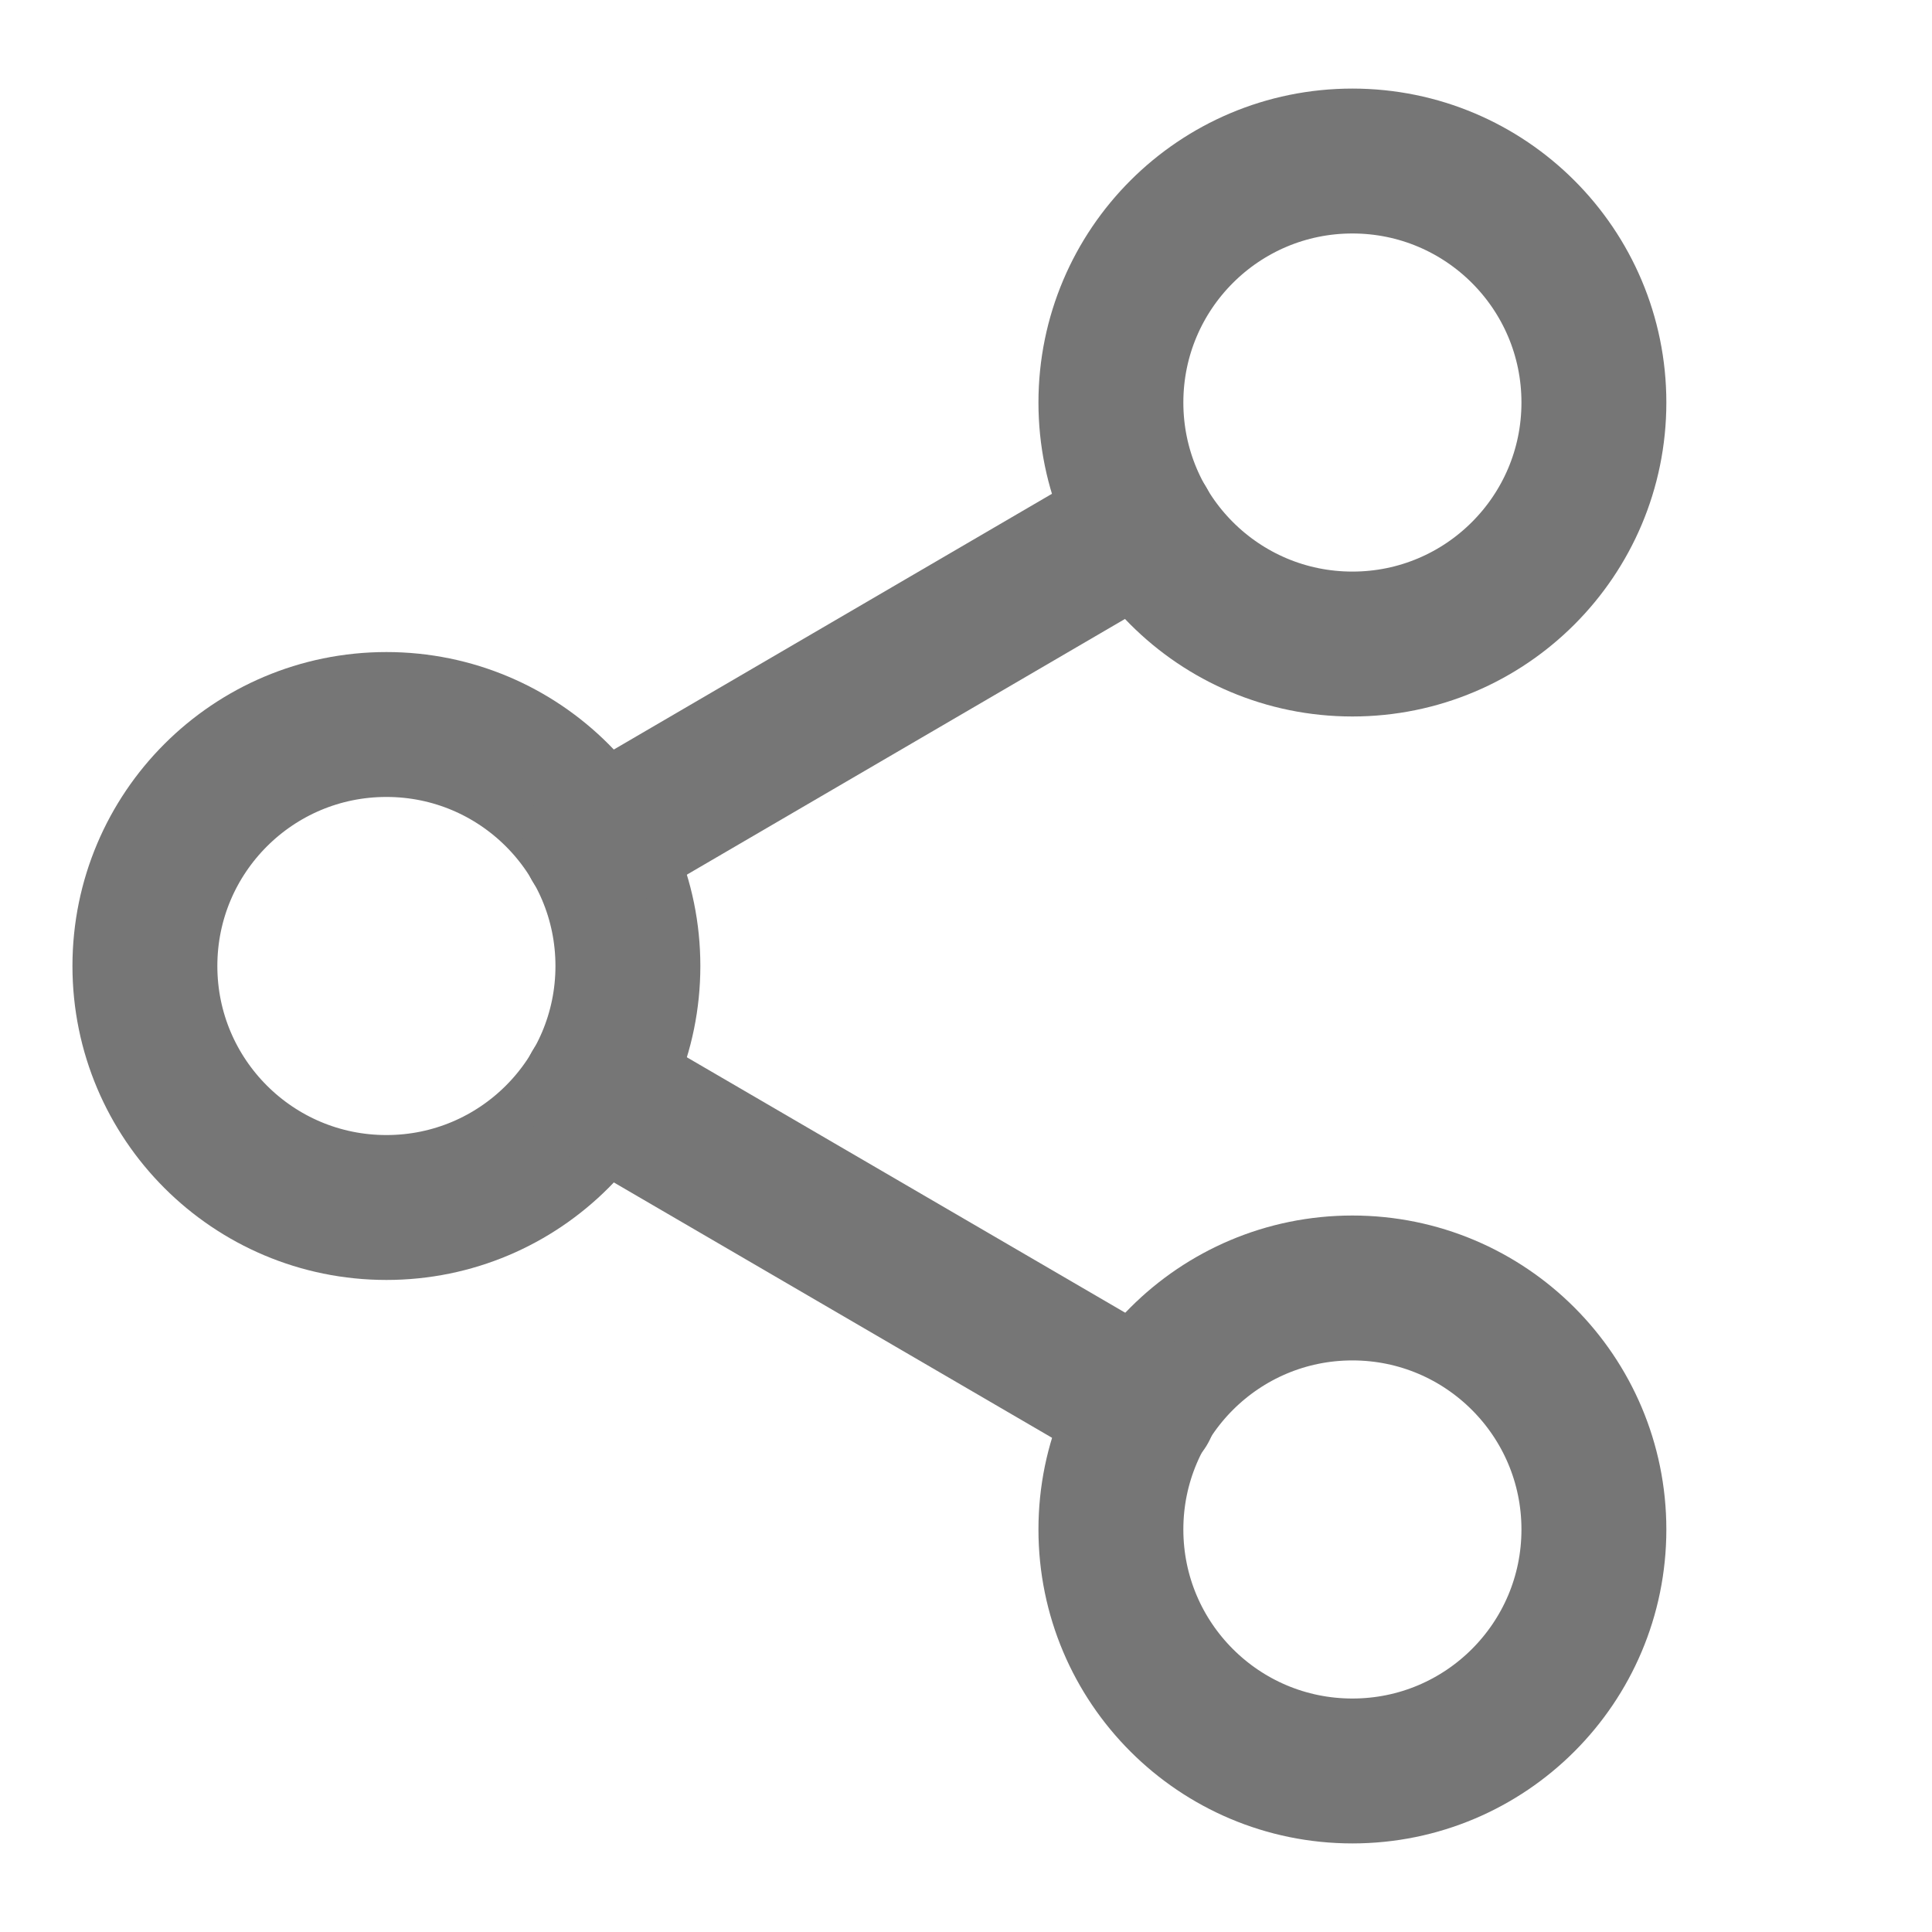
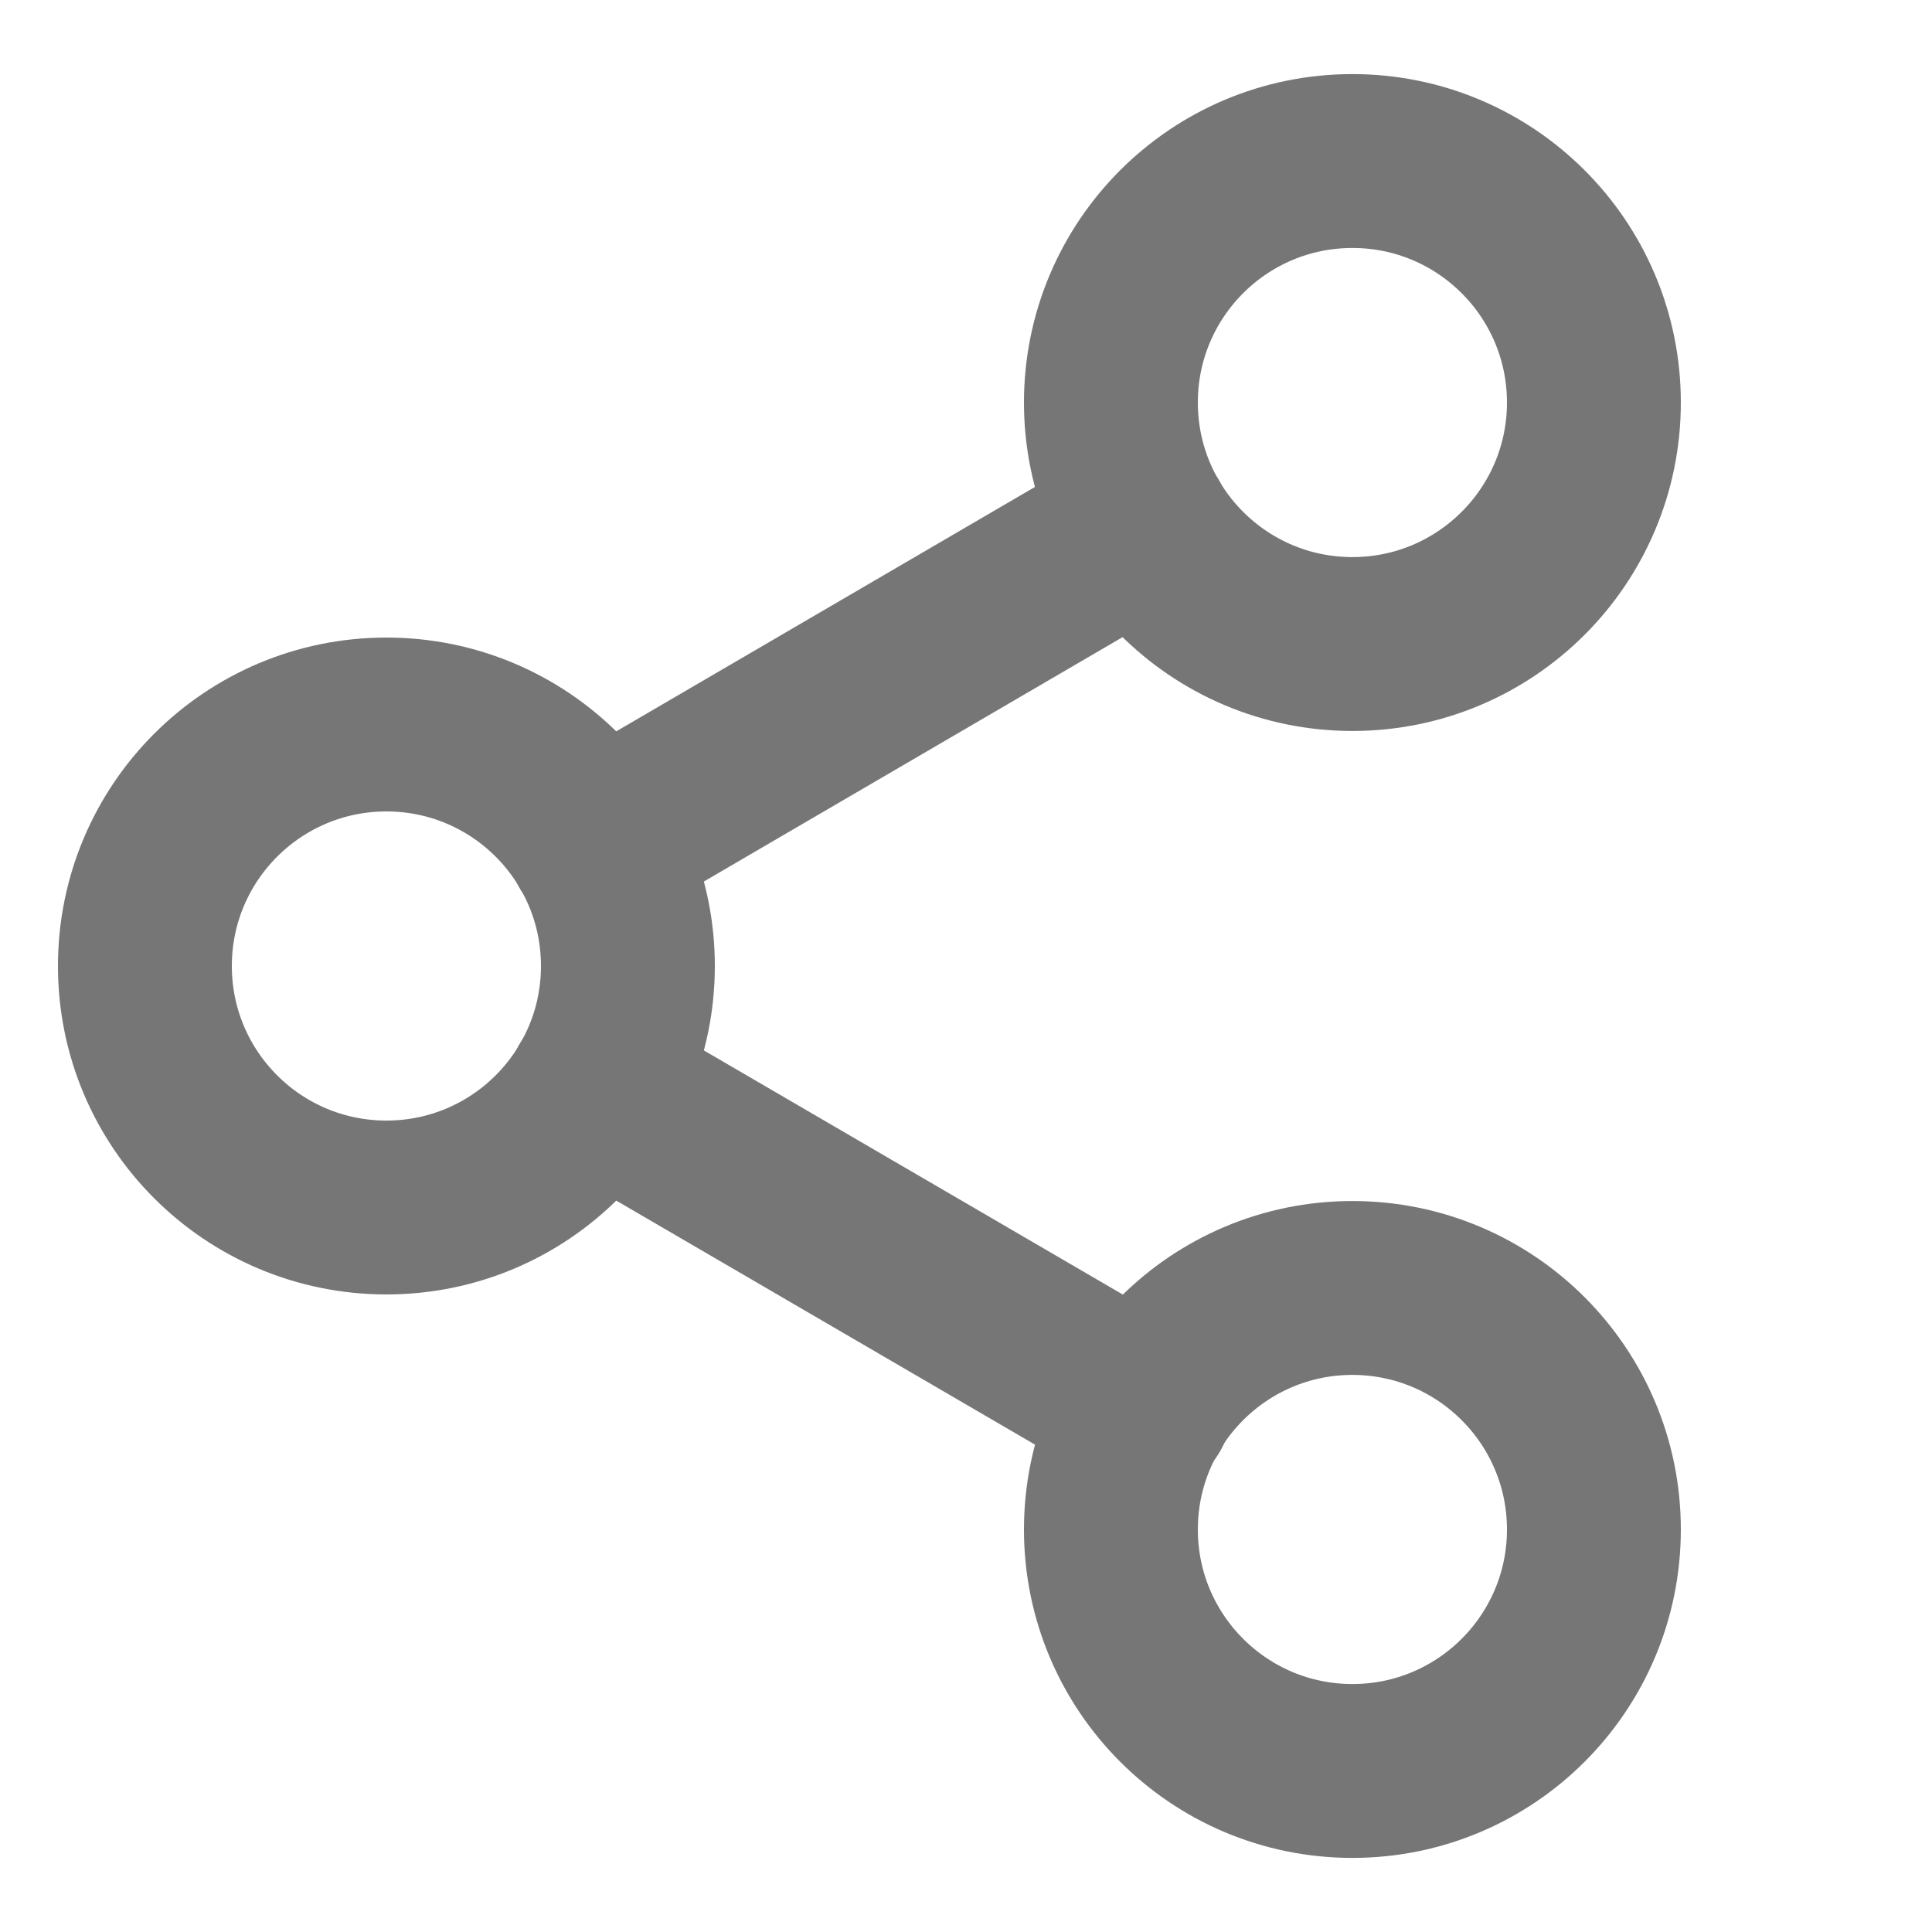
<svg xmlns="http://www.w3.org/2000/svg" width="20" height="20" viewBox="0 0 20 20" fill="none">
-   <path d="M14 6.667C15.381 6.667 16.5 5.547 16.5 4.167C16.5 2.786 15.381 1.667 14 1.667C12.619 1.667 11.5 2.786 11.5 4.167C11.5 5.547 12.619 6.667 14 6.667Z" stroke="#767676" stroke-width="1.5" stroke-linecap="round" stroke-linejoin="round" />
-   <path d="M4 12.5C5.381 12.5 6.5 11.381 6.5 10C6.5 8.619 5.381 7.5 4 7.5C2.619 7.5 1.5 8.619 1.5 10C1.5 11.381 2.619 12.5 4 12.5Z" stroke="#767676" stroke-width="1.5" stroke-linecap="round" stroke-linejoin="round" />
-   <path d="M14 18.333C15.381 18.333 16.5 17.214 16.5 15.833C16.5 14.453 15.381 13.333 14 13.333C12.619 13.333 11.5 14.453 11.5 15.833C11.5 17.214 12.619 18.333 14 18.333Z" stroke="#767676" stroke-width="1.5" stroke-linecap="round" stroke-linejoin="round" />
-   <path d="M6.158 11.258L11.85 14.575" stroke="#767676" stroke-width="1.5" stroke-linecap="round" stroke-linejoin="round" />
-   <path d="M11.841 5.425L6.158 8.742" stroke="#767676" stroke-width="1.5" stroke-linecap="round" stroke-linejoin="round" />
+   <path d="M14 6.667C15.381 6.667 16.5 5.547 16.5 4.167C16.5 2.786 15.381 1.667 14 1.667C12.619 1.667 11.5 2.786 11.5 4.167C11.5 5.547 12.619 6.667 14 6.667Z" stroke="#767676" stroke-width="1.8" stroke-linecap="round" stroke-linejoin="round" />
+   <path d="M4 12.5C5.381 12.5 6.5 11.381 6.5 10C6.5 8.619 5.381 7.5 4 7.5C2.619 7.5 1.5 8.619 1.5 10C1.5 11.381 2.619 12.5 4 12.5Z" stroke="#767676" stroke-width="1.8" stroke-linecap="round" stroke-linejoin="round" />
+   <path d="M14 18.333C15.381 18.333 16.5 17.214 16.5 15.833C16.5 14.453 15.381 13.333 14 13.333C12.619 13.333 11.5 14.453 11.5 15.833C11.5 17.214 12.619 18.333 14 18.333Z" stroke="#767676" stroke-width="1.8" stroke-linecap="round" stroke-linejoin="round" />
+   <path d="M6.158 11.258L11.85 14.575" stroke="#767676" stroke-width="1.8" stroke-linecap="round" stroke-linejoin="round" />
+   <path d="M11.841 5.425L6.158 8.742" stroke="#767676" stroke-width="1.8" stroke-linecap="round" stroke-linejoin="round" />
</svg>
